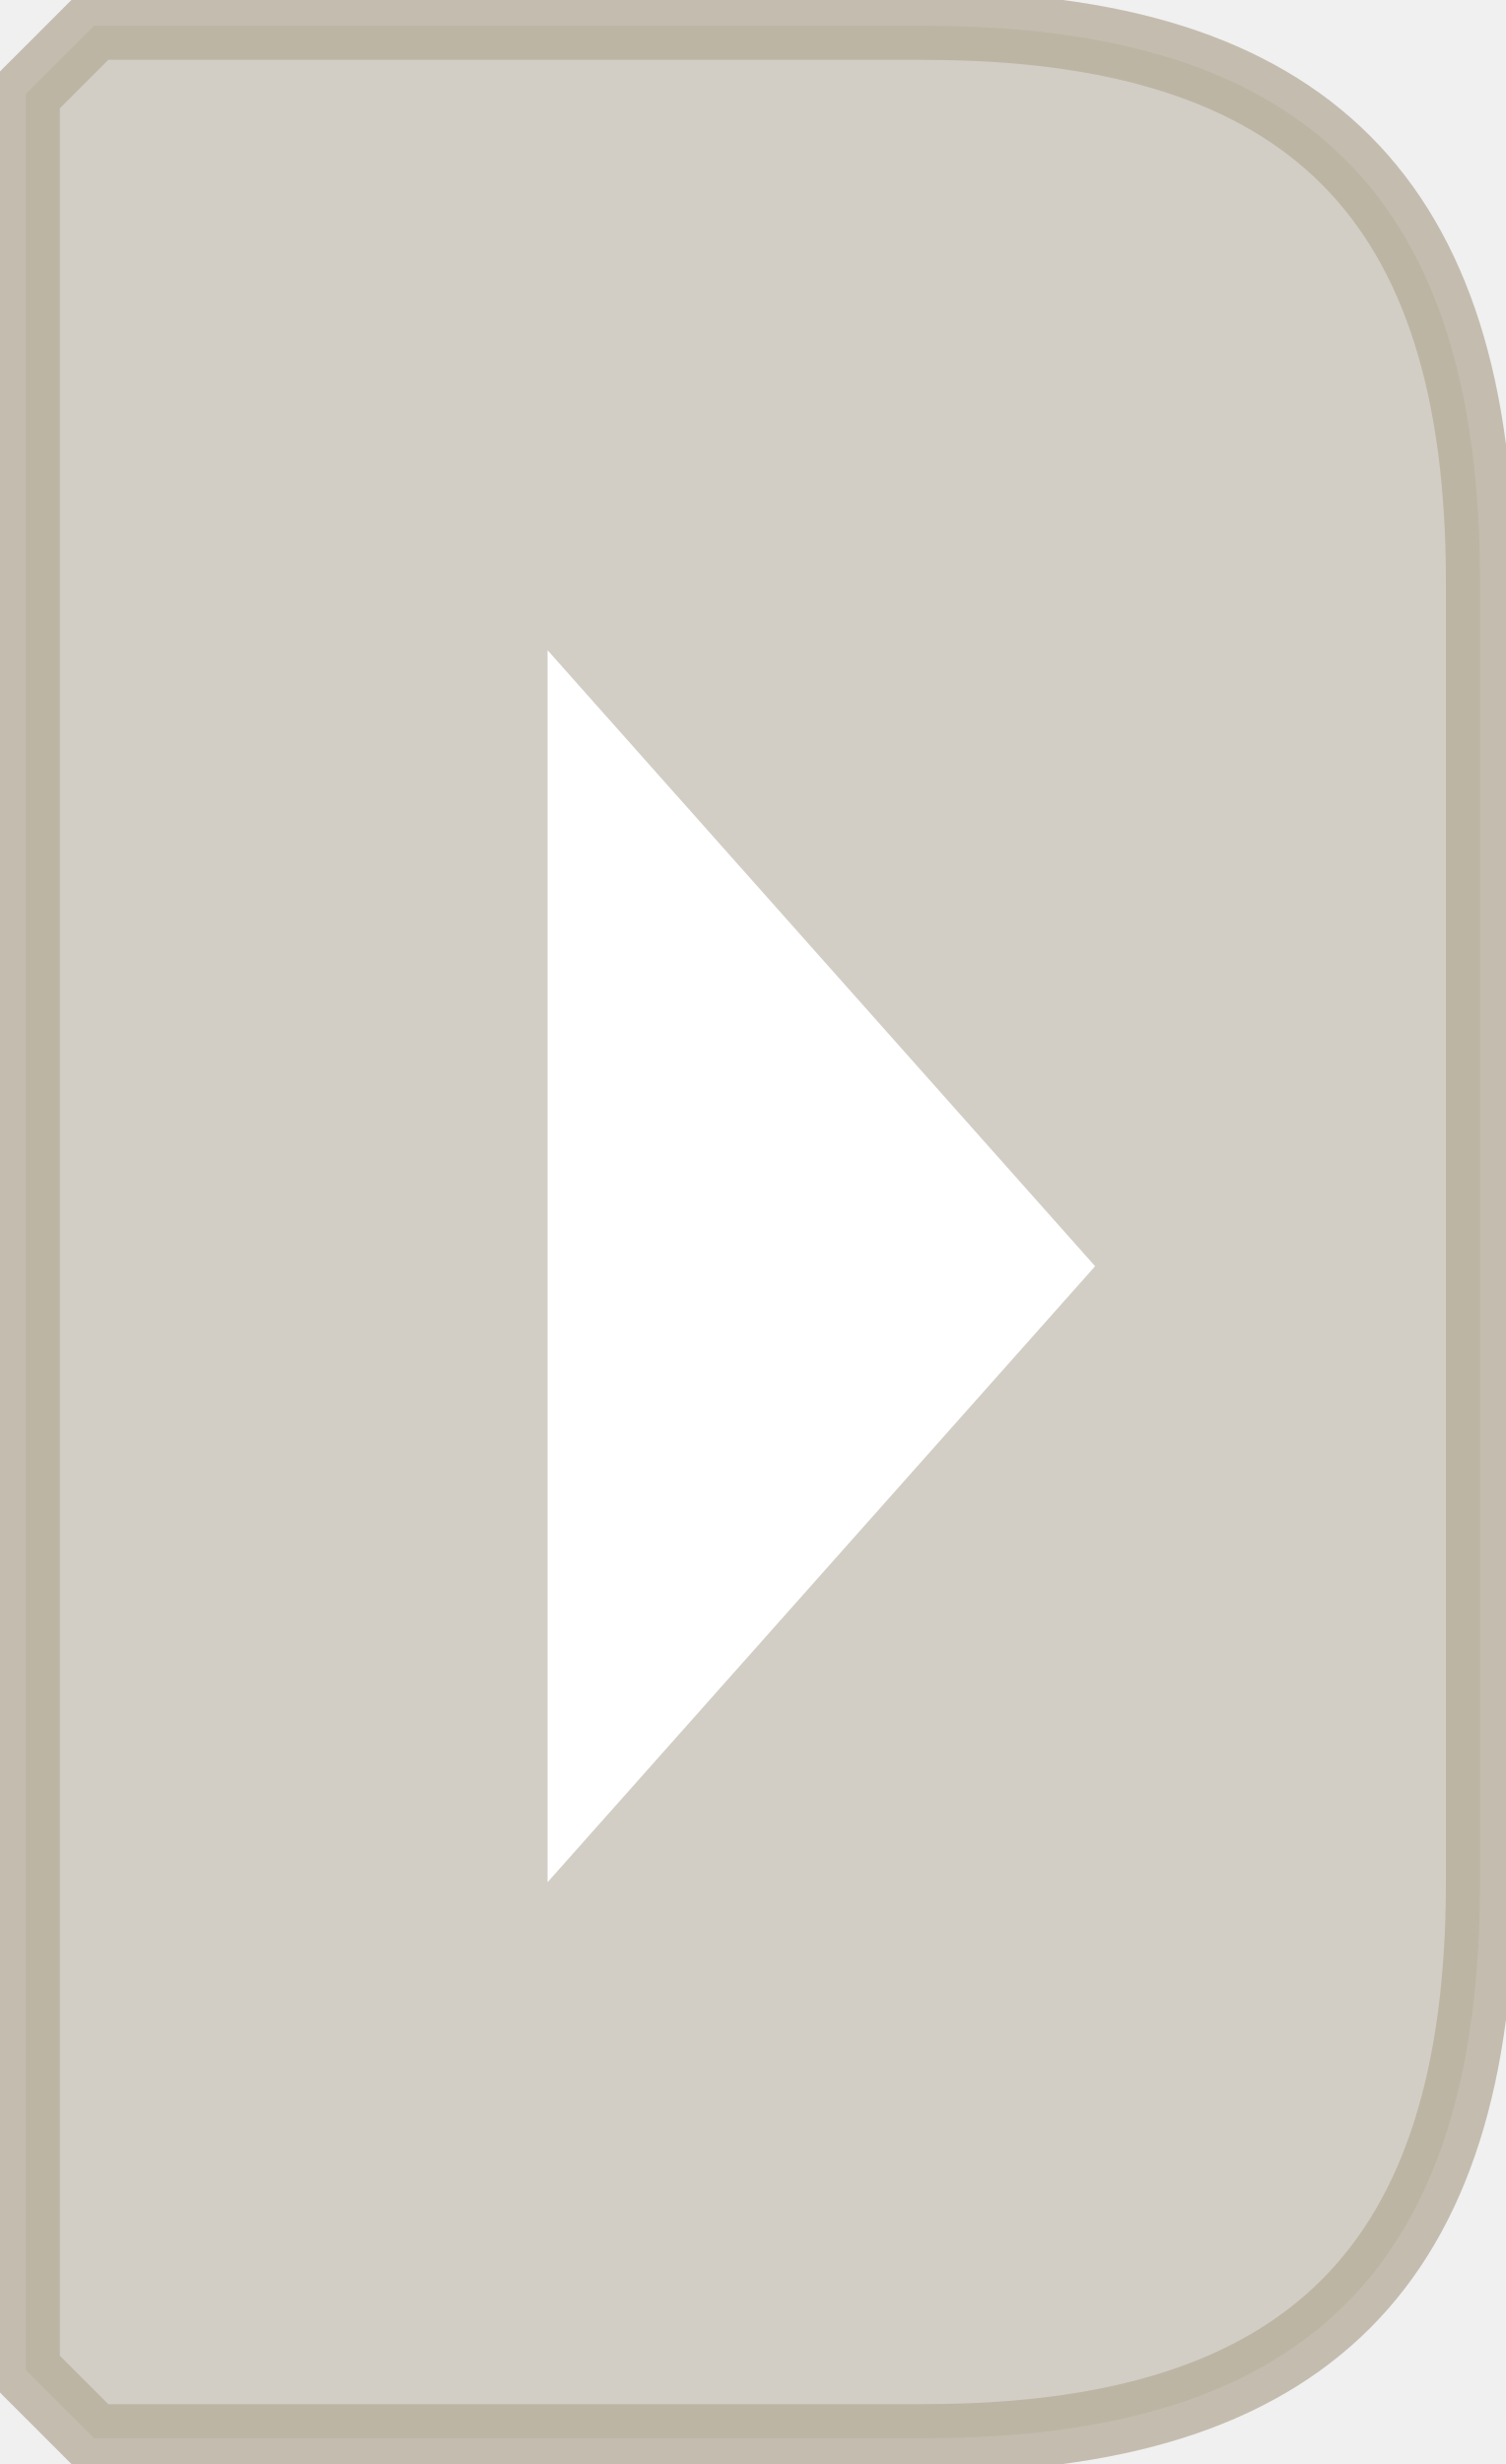
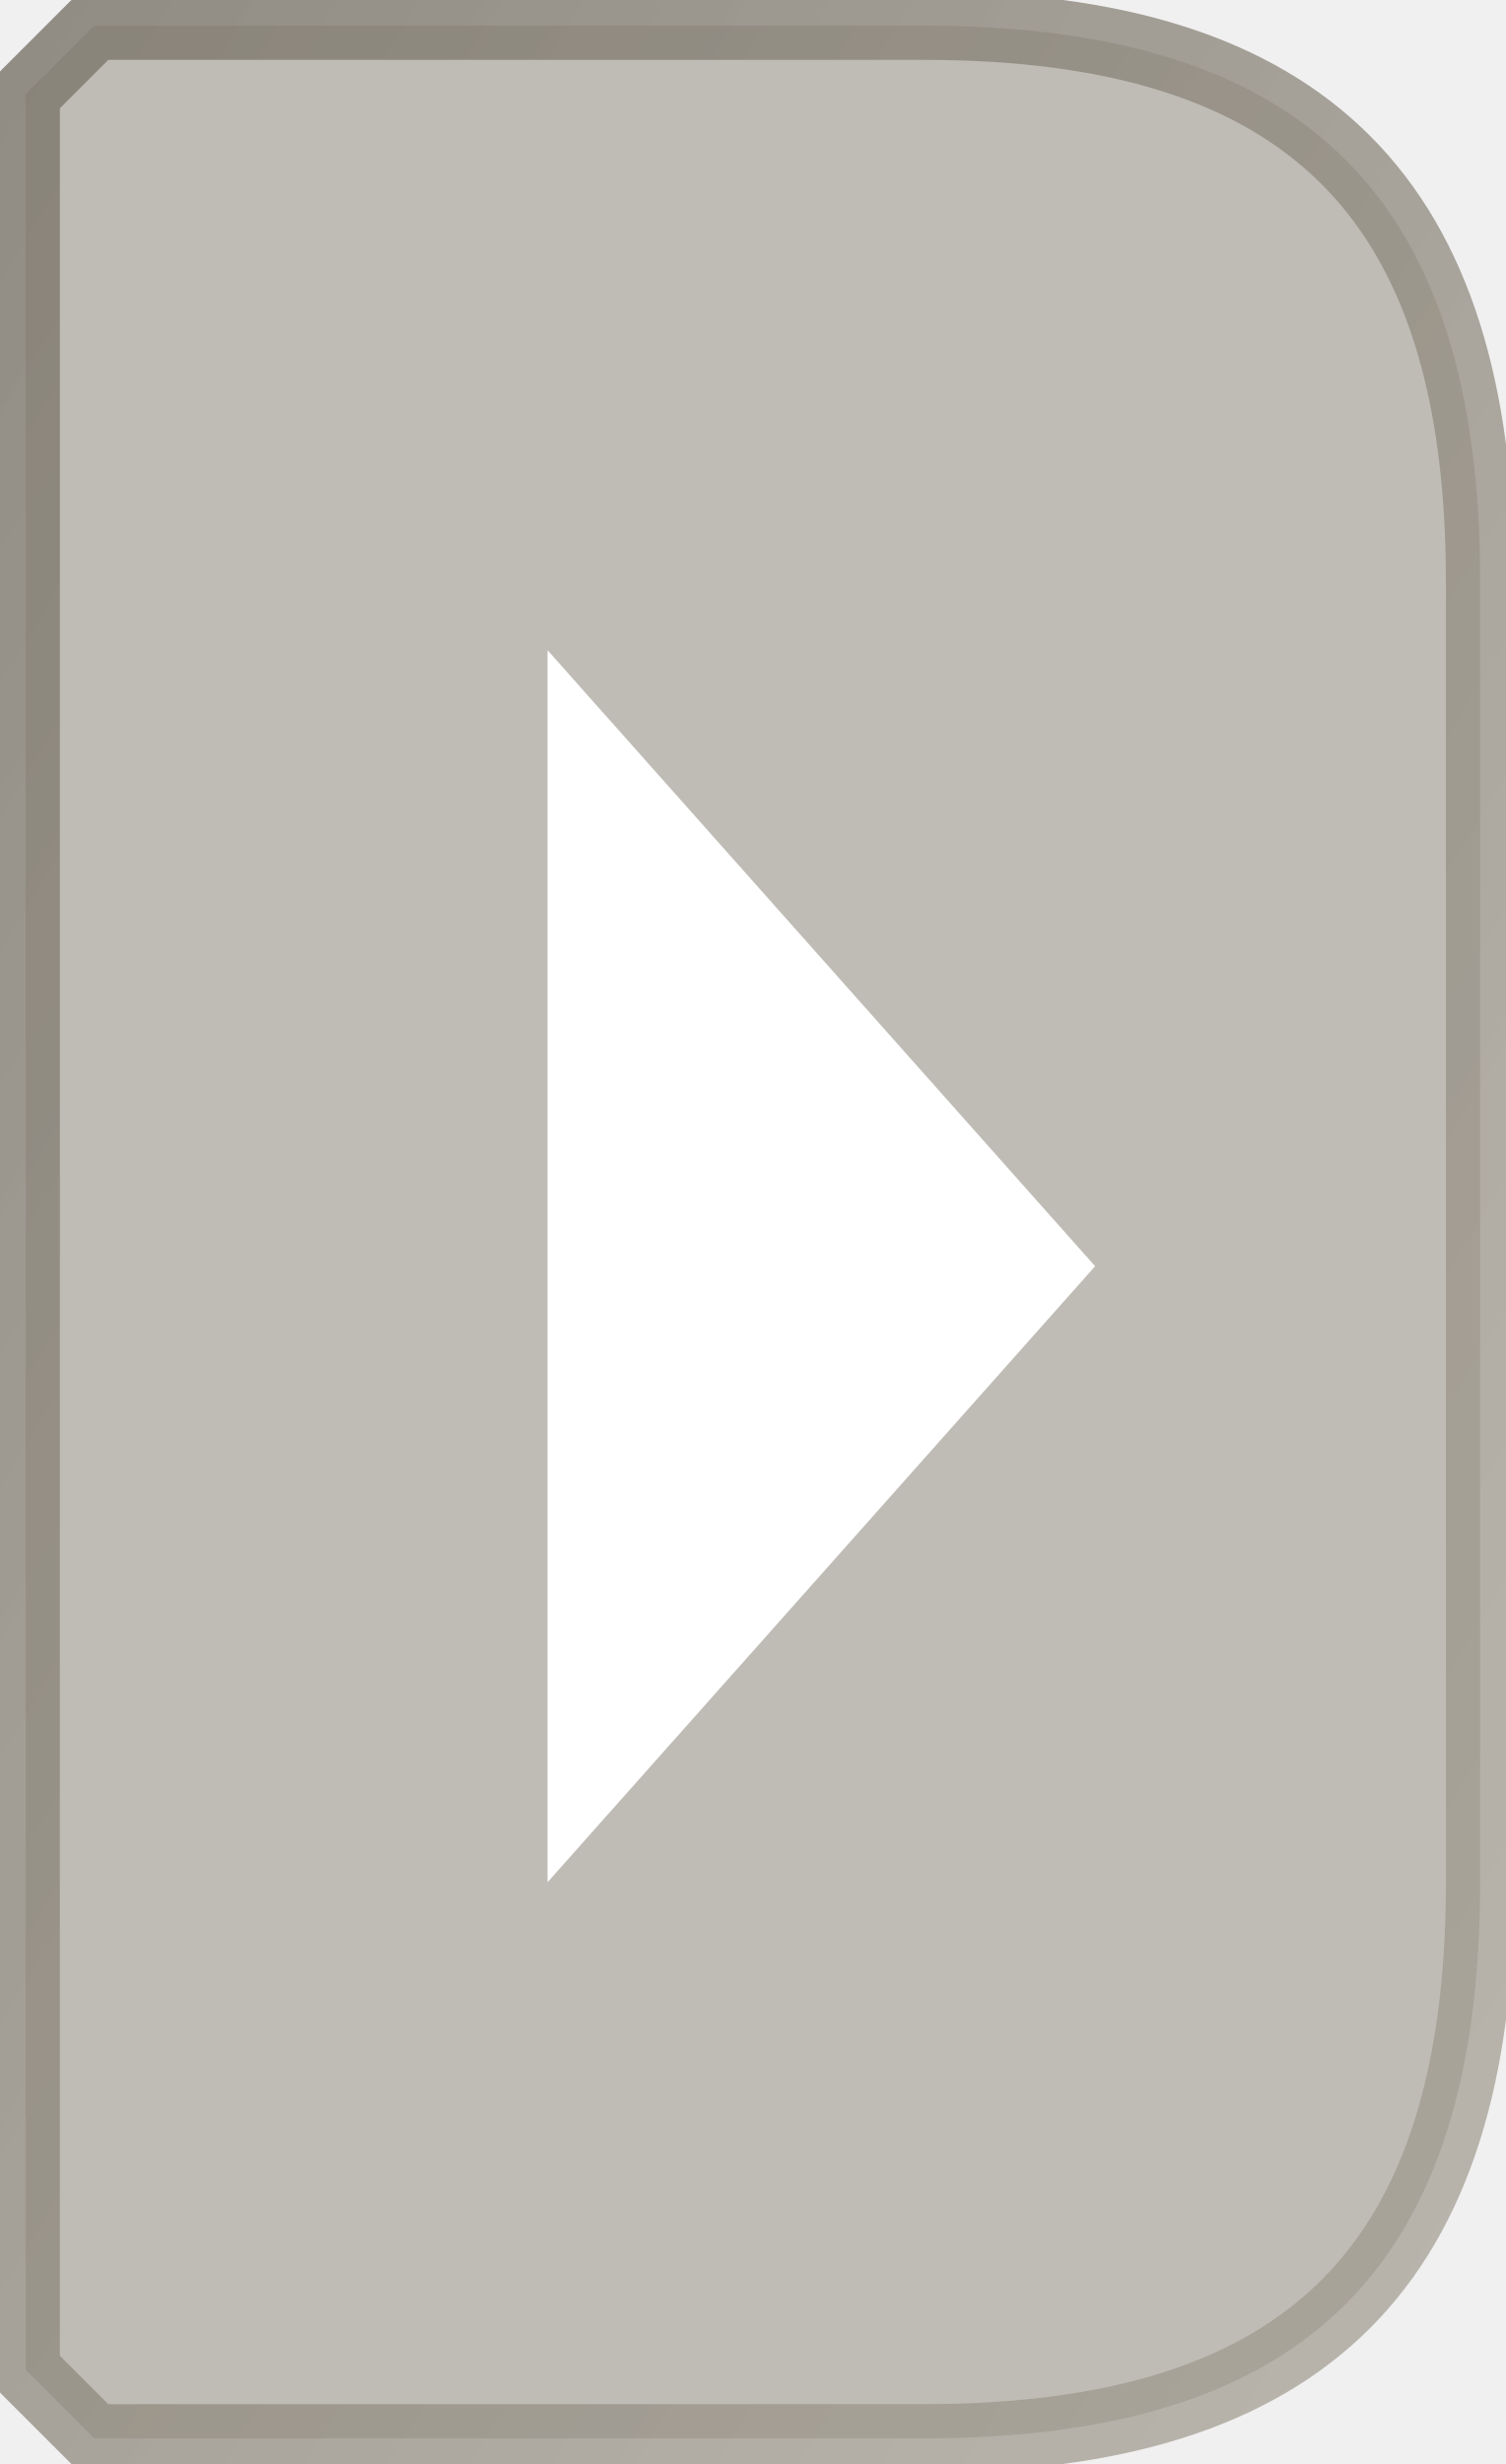
<svg xmlns="http://www.w3.org/2000/svg" width="44" height="72" viewBox="0 0 44 72">
-   <path style="fill:#b5ac9a;fill-opacity:0.5;stroke:#b5ac9a;stroke-width:2;stroke-linejoin:round;stroke-opacity:0.75" d="M 0.75,2.75 2.75,0.75 H 27 c 11.2,0 16.25,5.05 16.25,16.25 v 38 c 0,11.2 -5.05,16.25 -16.25,16.25 H 2.75 l -2,-2 z" />
+   <defs>
+     <linearGradient id="bevel" x1="0" y1="0" x2="1" y2="1">
+       <stop offset="0" stop-color="#7d776c" stop-opacity="0.82" />
+       <stop offset="1" stop-color="#a19b8f" stop-opacity="0.68" />
+     </linearGradient>
+   </defs>
+   <path style="fill:#8f897d;fill-opacity:0.5;stroke:url(#bevel);stroke-width:2;stroke-linejoin:round" d="M 0.75,2.75 2.75,0.75 H 27 c 11.2,0 16.25,5.05 16.25,16.25 v 38 c 0,11.2 -5.05,16.25 -16.25,16.25 H 2.75 l -2,-2 z" />
  <path style="fill:#ffffff" d="M 16,19 32,37 16,55 Z" />
</svg>
